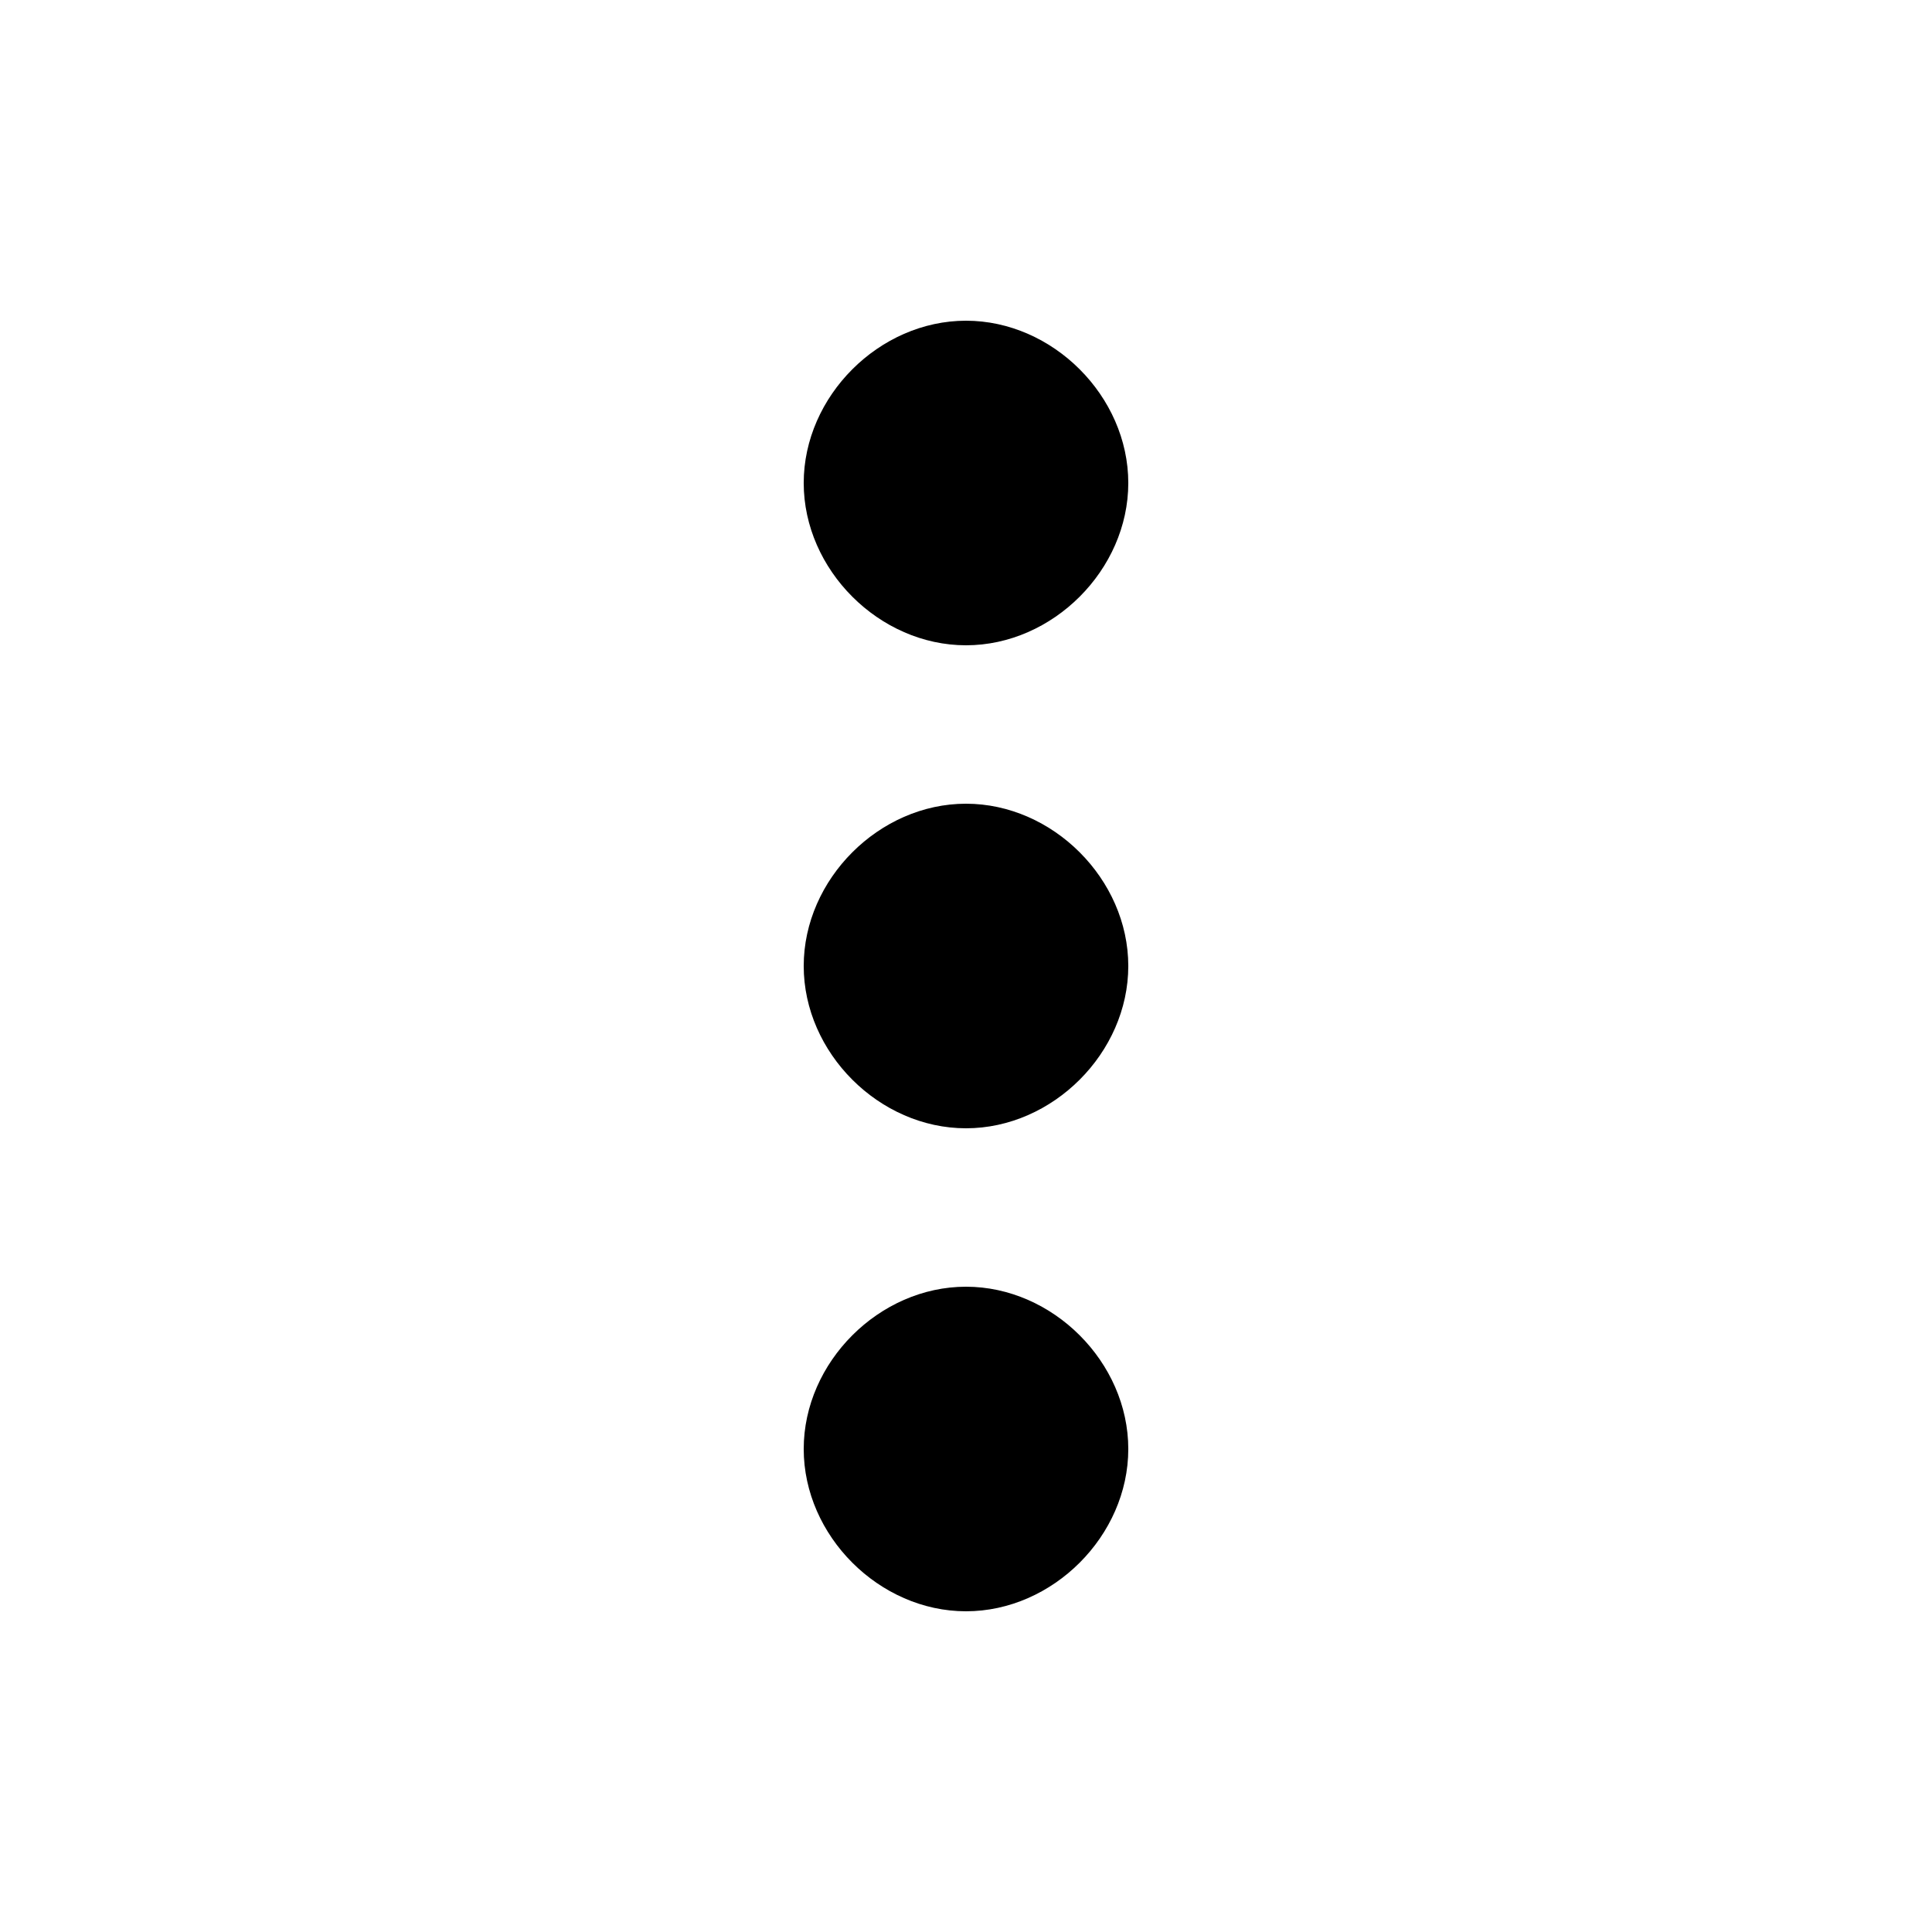
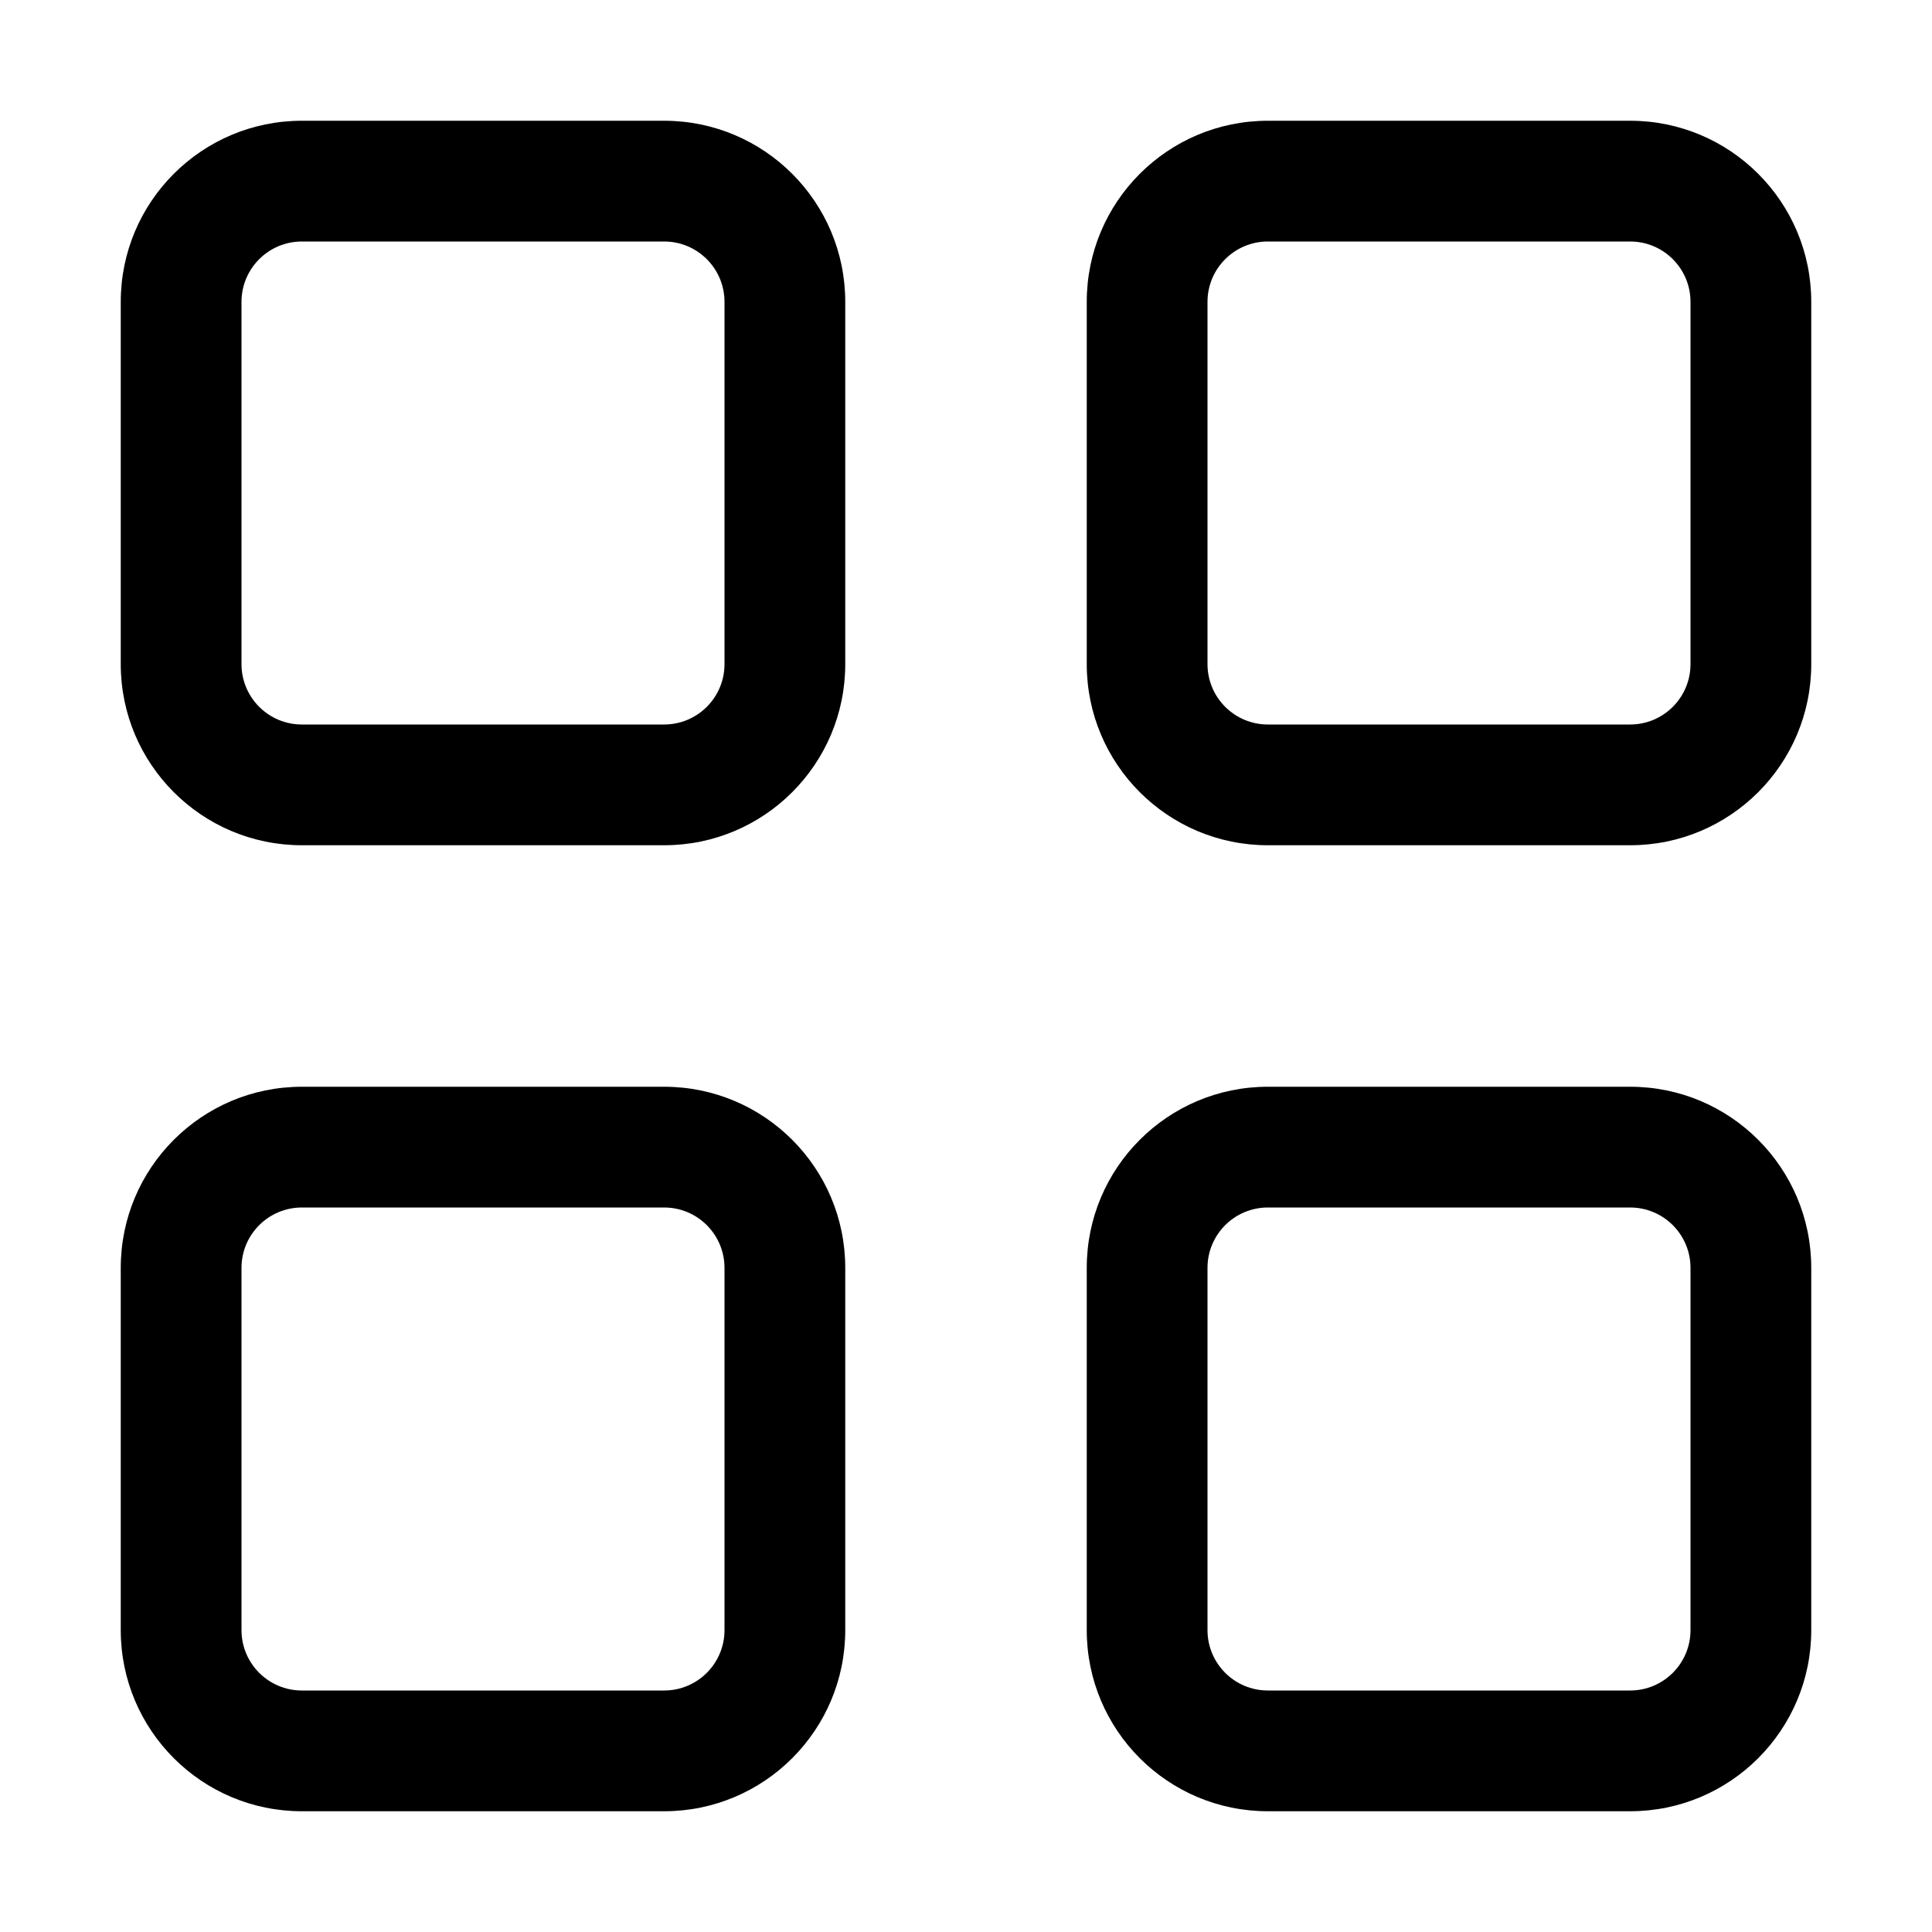
- <svg xmlns="http://www.w3.org/2000/svg" version="1.1" width="24" height="24" viewBox="0 0 24 24">
-   <path d="M12 15.984c1.078 0 2.016 0.938 2.016 2.016s-0.938 2.016-2.016 2.016-2.016-0.938-2.016-2.016 0.938-2.016 2.016-2.016zM12 9.984c1.078 0 2.016 0.938 2.016 2.016s-0.938 2.016-2.016 2.016-2.016-0.938-2.016-2.016 0.938-2.016 2.016-2.016zM12 8.016c-1.078 0-2.016-0.938-2.016-2.016s0.938-2.016 2.016-2.016 2.016 0.938 2.016 2.016-0.938 2.016-2.016 2.016z" />
+ <svg xmlns="http://www.w3.org/2000/svg" width="1em" height="1em" viewBox="0 0 16 16" class="bi bi-grid" fill="currentColor">
+   <path fill-rule="evenodd" d="M1 2.5A1.5 1.5 0 0 1 2.5 1h3A1.5 1.5 0 0 1 7 2.5v3A1.5 1.5 0 0 1 5.5 7h-3A1.5 1.5 0 0 1 1 5.5v-3zM2.5 2a.5.5 0 0 0-.5.5v3a.5.5 0 0 0 .5.5h3a.5.5 0 0 0 .5-.5v-3a.5.5 0 0 0-.5-.5h-3zm6.5.5A1.5 1.5 0 0 1 10.5 1h3A1.5 1.5 0 0 1 15 2.5v3A1.5 1.5 0 0 1 13.5 7h-3A1.5 1.5 0 0 1 9 5.5v-3zm1.5-.5a.5.5 0 0 0-.5.5v3a.5.5 0 0 0 .5.5h3a.5.5 0 0 0 .5-.5v-3a.5.5 0 0 0-.5-.5h-3zM1 10.5A1.5 1.5 0 0 1 2.5 9h3A1.5 1.5 0 0 1 7 10.5v3A1.5 1.5 0 0 1 5.5 15h-3A1.5 1.5 0 0 1 1 13.5v-3zm1.5-.5a.5.5 0 0 0-.5.5v3a.5.5 0 0 0 .5.5h3a.5.5 0 0 0 .5-.5v-3a.5.5 0 0 0-.5-.5h-3zm6.5.5A1.5 1.5 0 0 1 10.5 9h3a1.5 1.5 0 0 1 1.5 1.5v3a1.5 1.5 0 0 1-1.5 1.5h-3A1.5 1.5 0 0 1 9 13.5v-3zm1.5-.5a.5.5 0 0 0-.5.5v3a.5.5 0 0 0 .5.5h3a.5.5 0 0 0 .5-.5v-3a.5.5 0 0 0-.5-.5h-3z" />
</svg>
